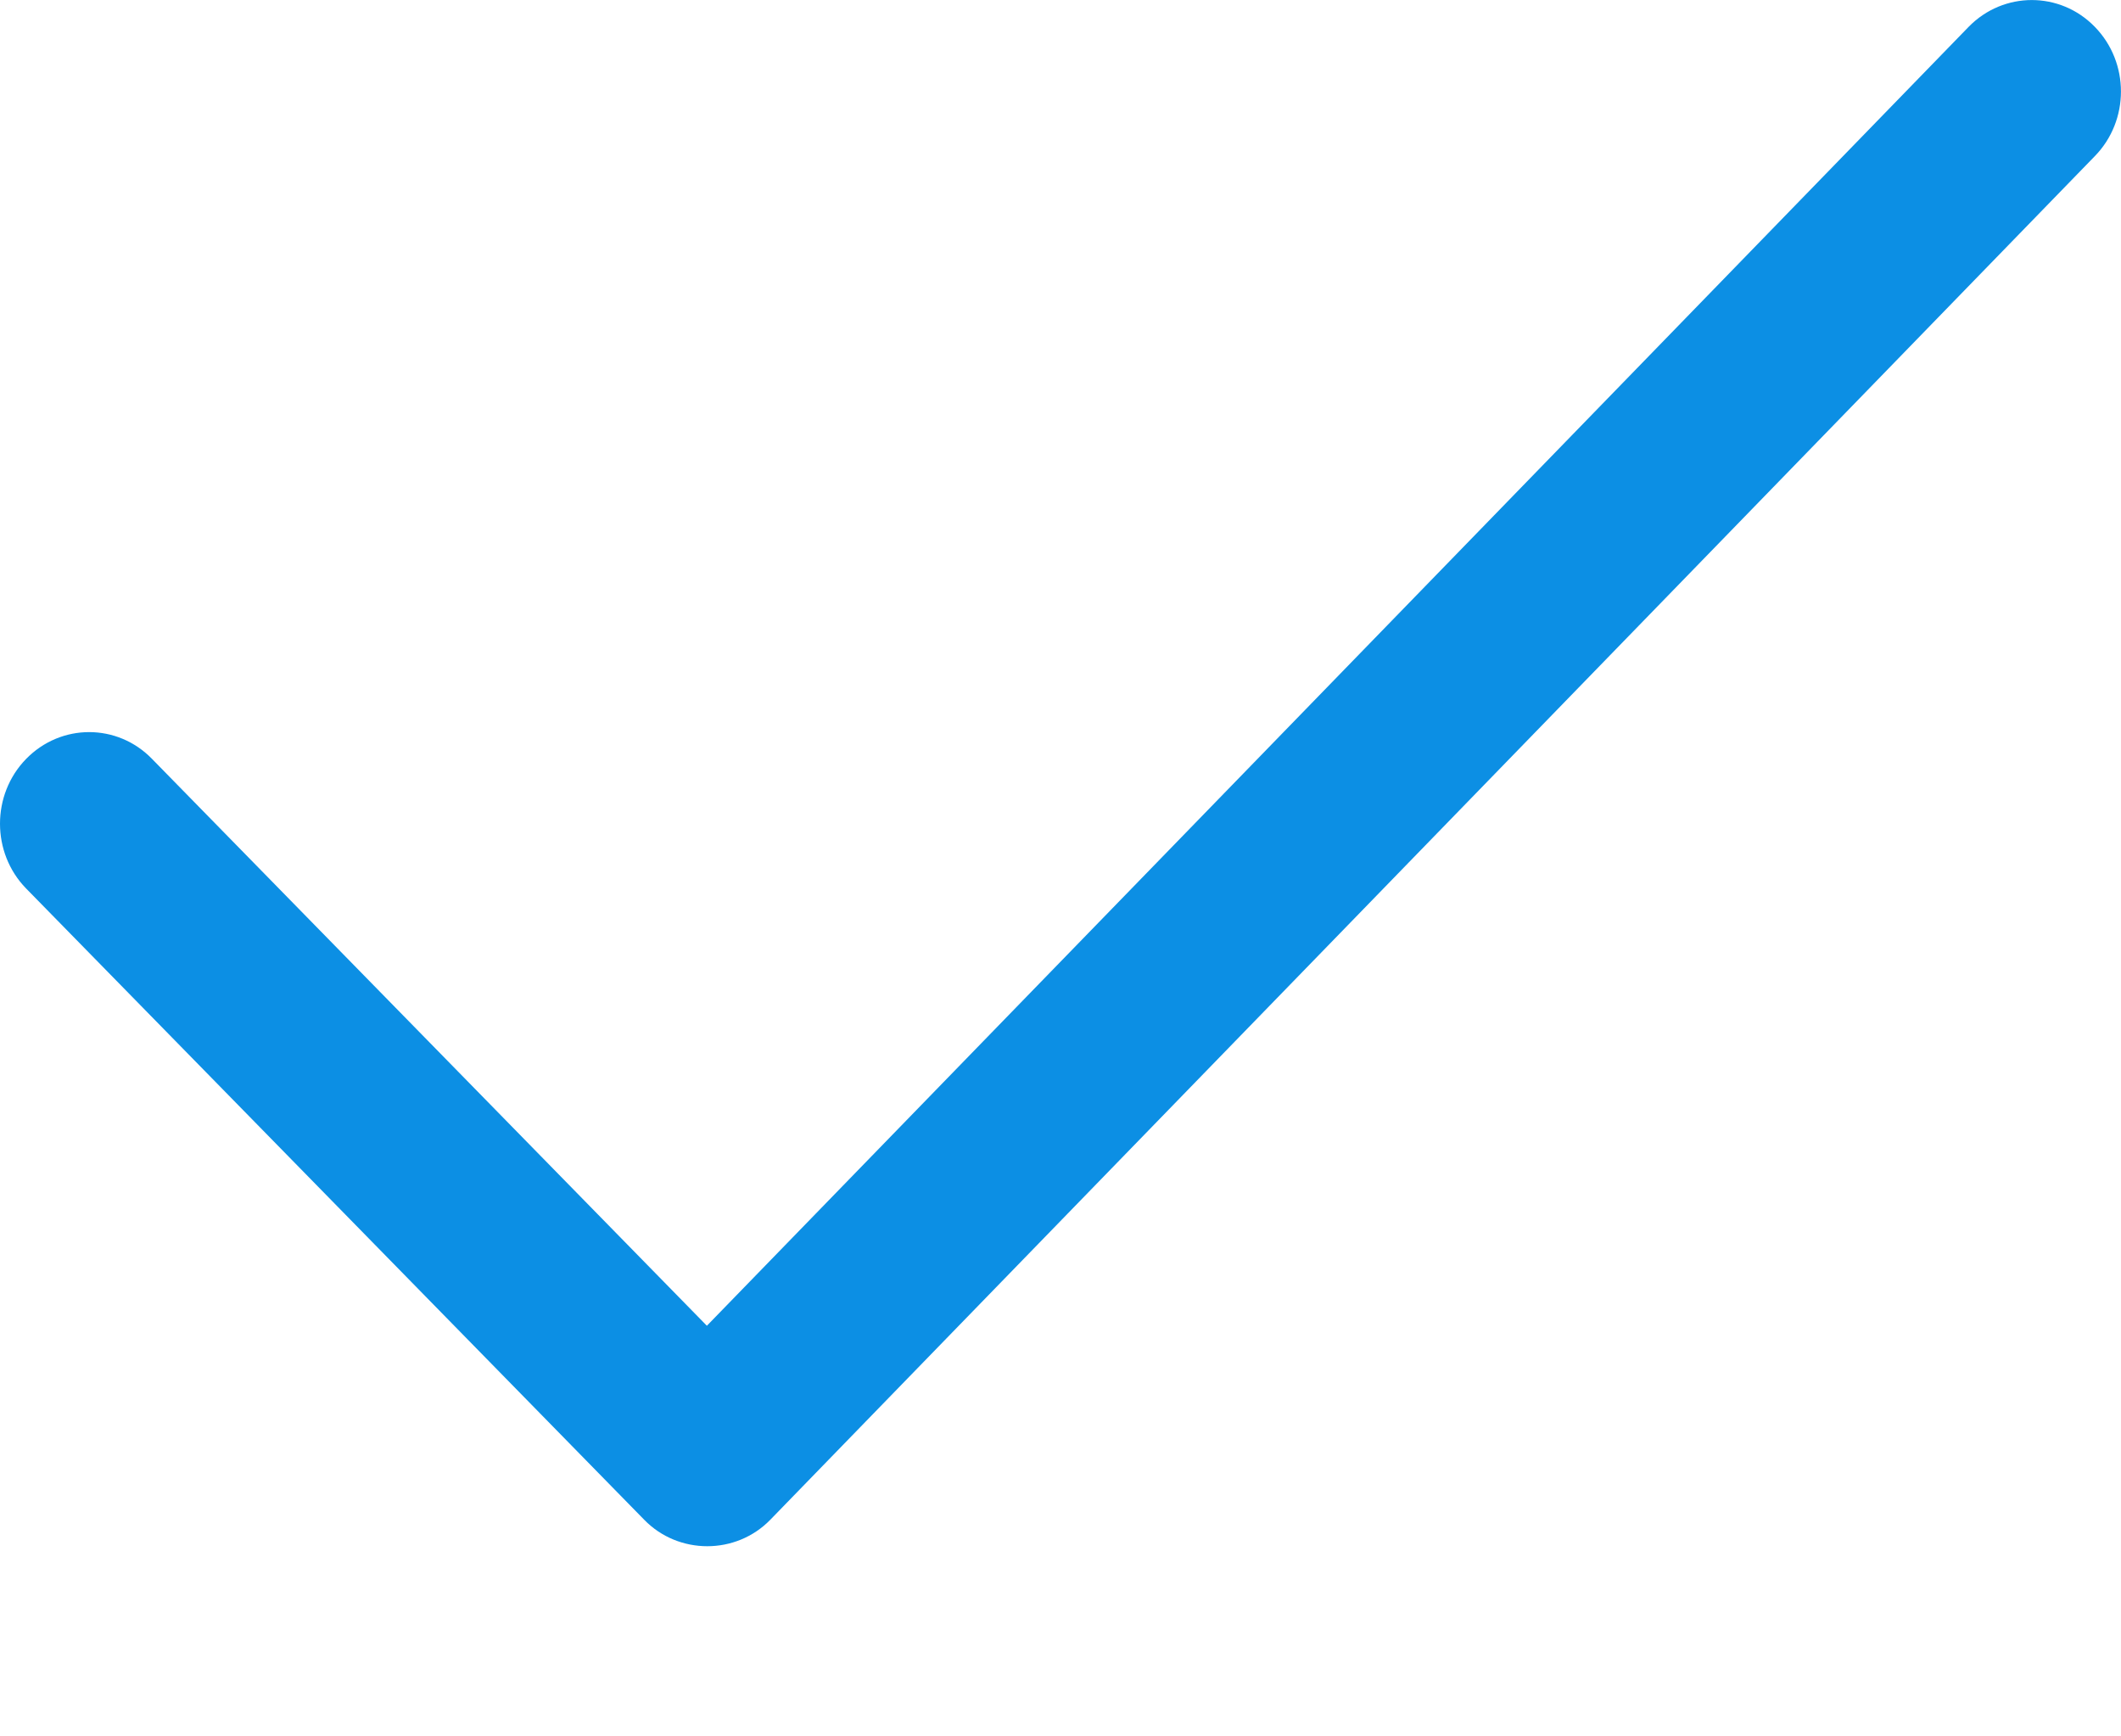
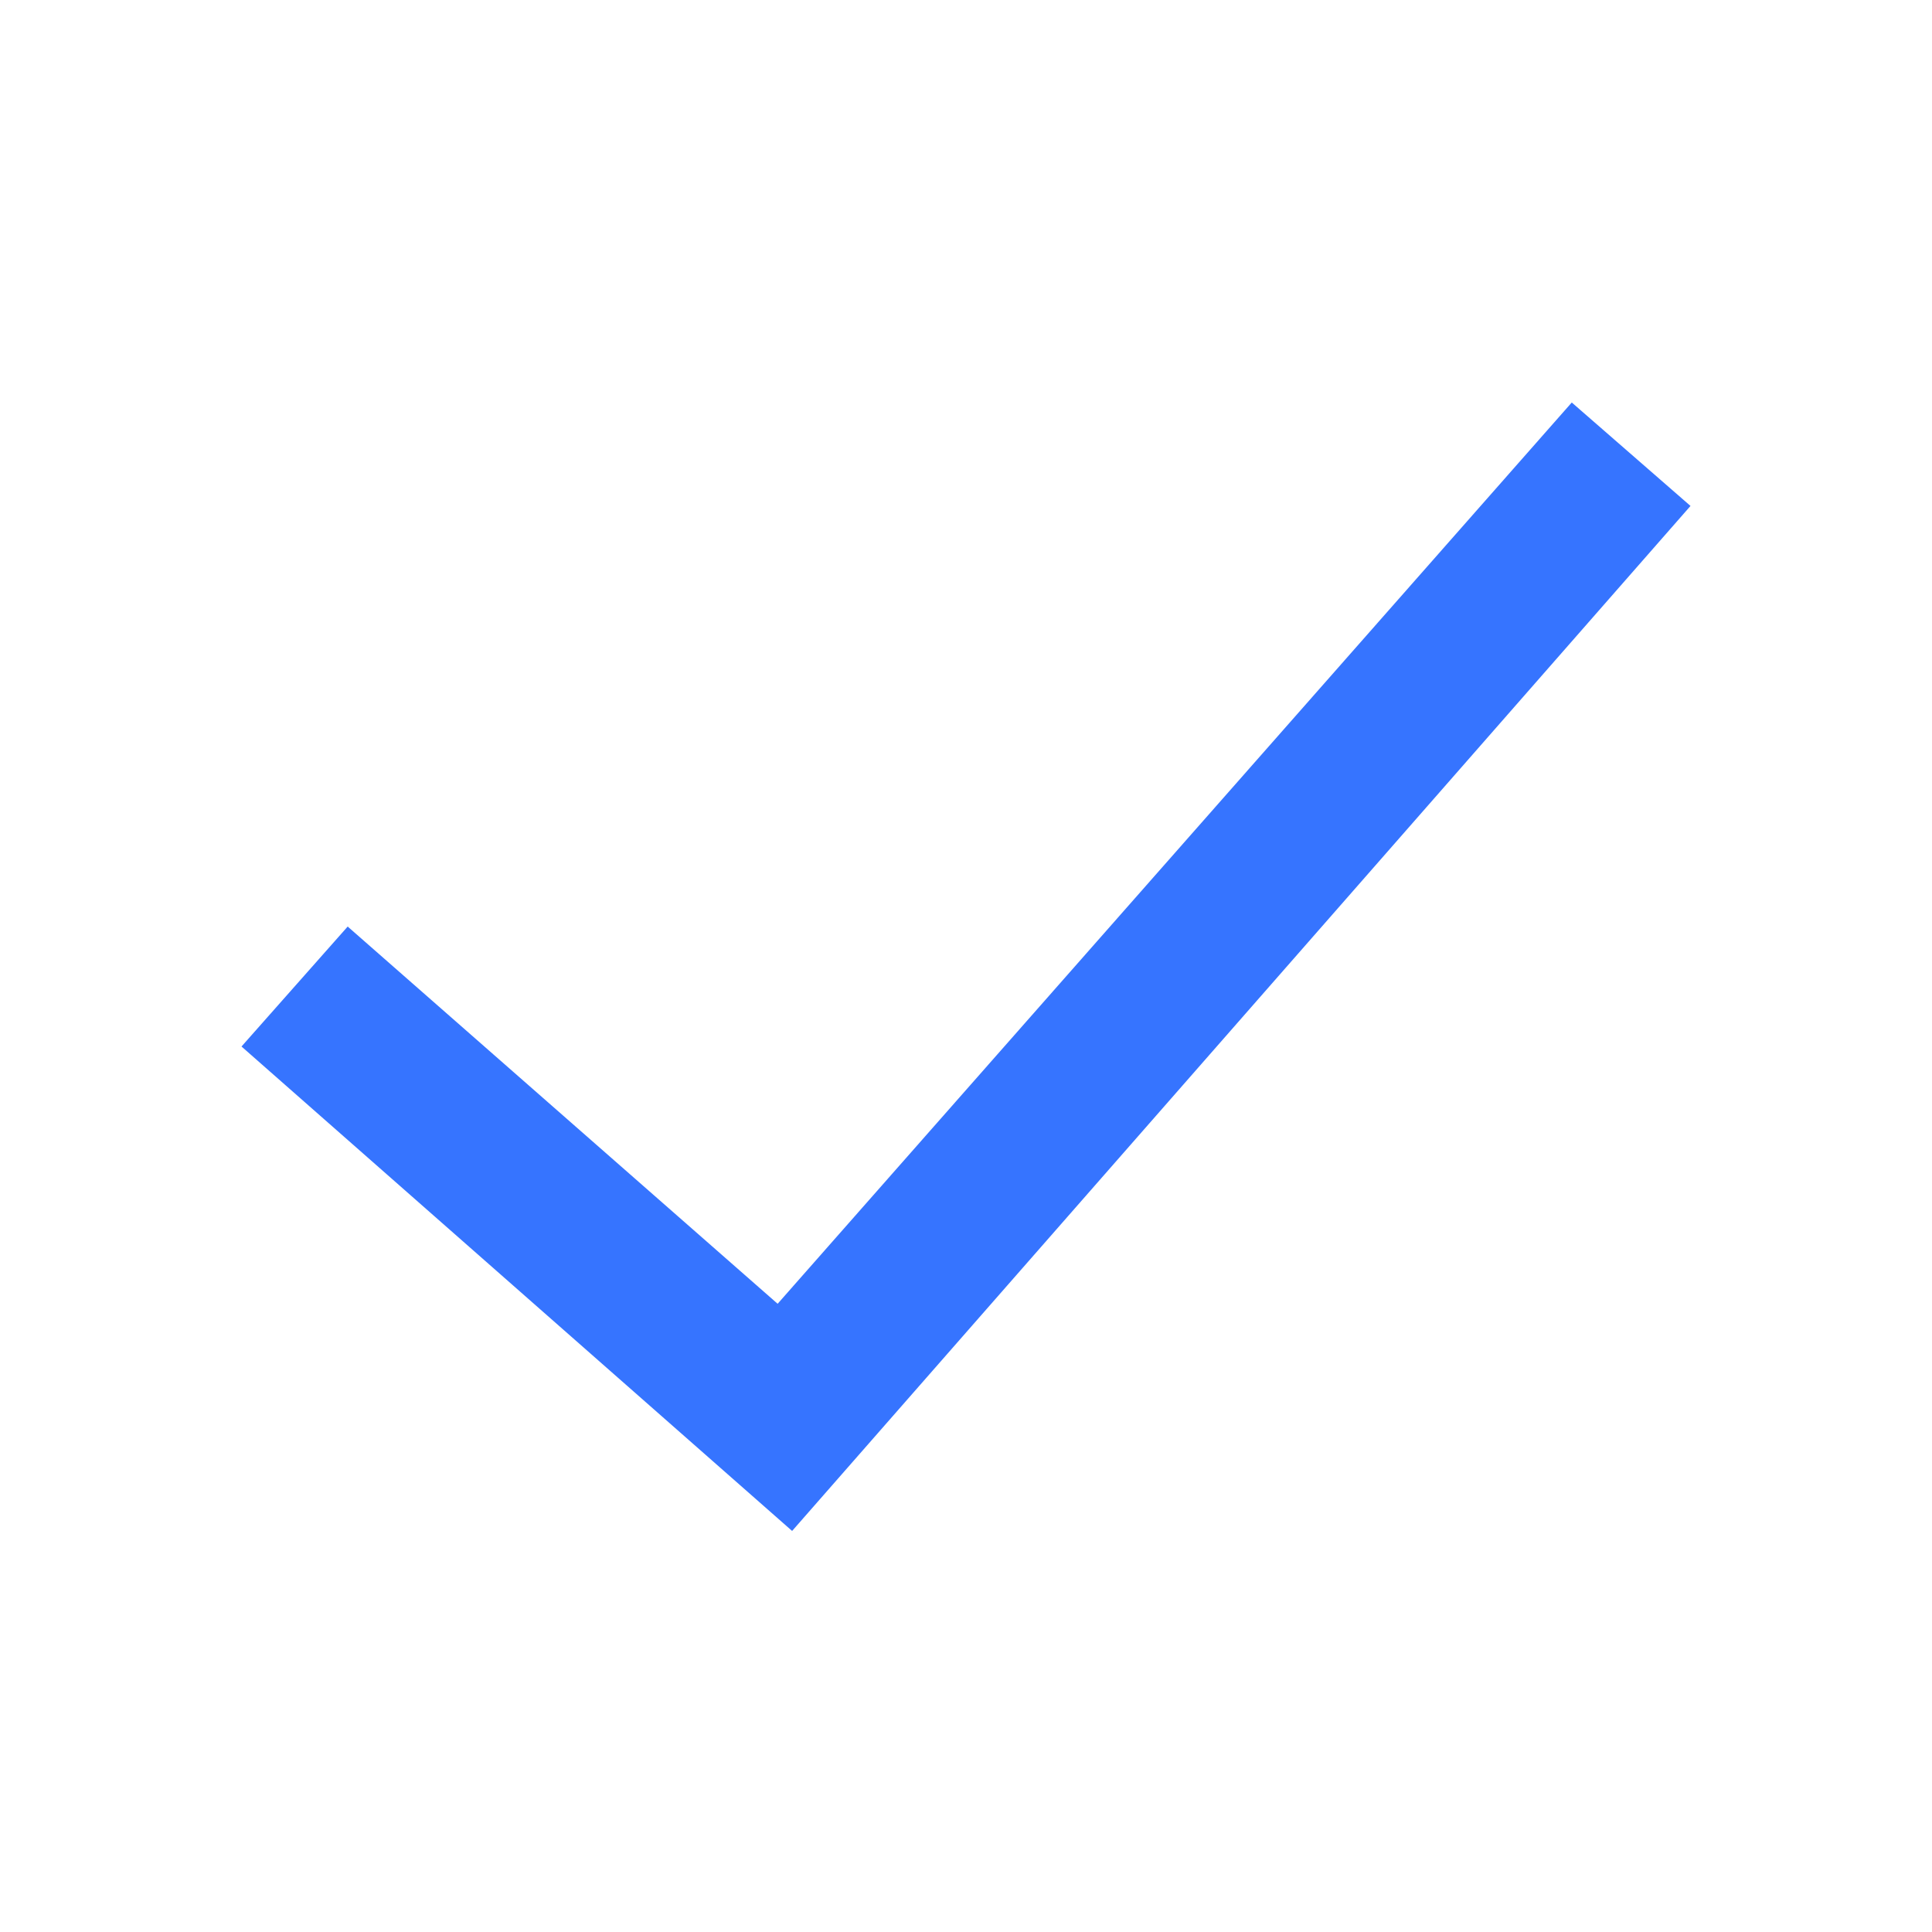
- <svg xmlns="http://www.w3.org/2000/svg" width="11" height="9" viewBox="0 0 11 9" fill="none">
-   <path fill-rule="evenodd" clip-rule="evenodd" d="M10.21 0.139L3.666 6.875L0.789 3.936C0.609 3.75 0.316 3.75 0.135 3.936C-0.045 4.121 -0.045 4.422 0.135 4.607L3.341 7.881C3.519 8.064 3.817 8.064 3.995 7.881L10.864 0.81C11.045 0.625 11.045 0.324 10.864 0.139C10.684 -0.046 10.391 -0.046 10.21 0.139Z" fill="#0C8FE4" />
+ <svg xmlns="http://www.w3.org/2000/svg" width="24" height="24" fill="#3674ff" fill-rule="evenodd" clip-rule="evenodd">
+   <path d="M21 6.285l-11.16 12.733-6.84-6.018 1.319-1.49 5.341 4.686 9.865-11.196 1.475 1.285z" />
</svg>
